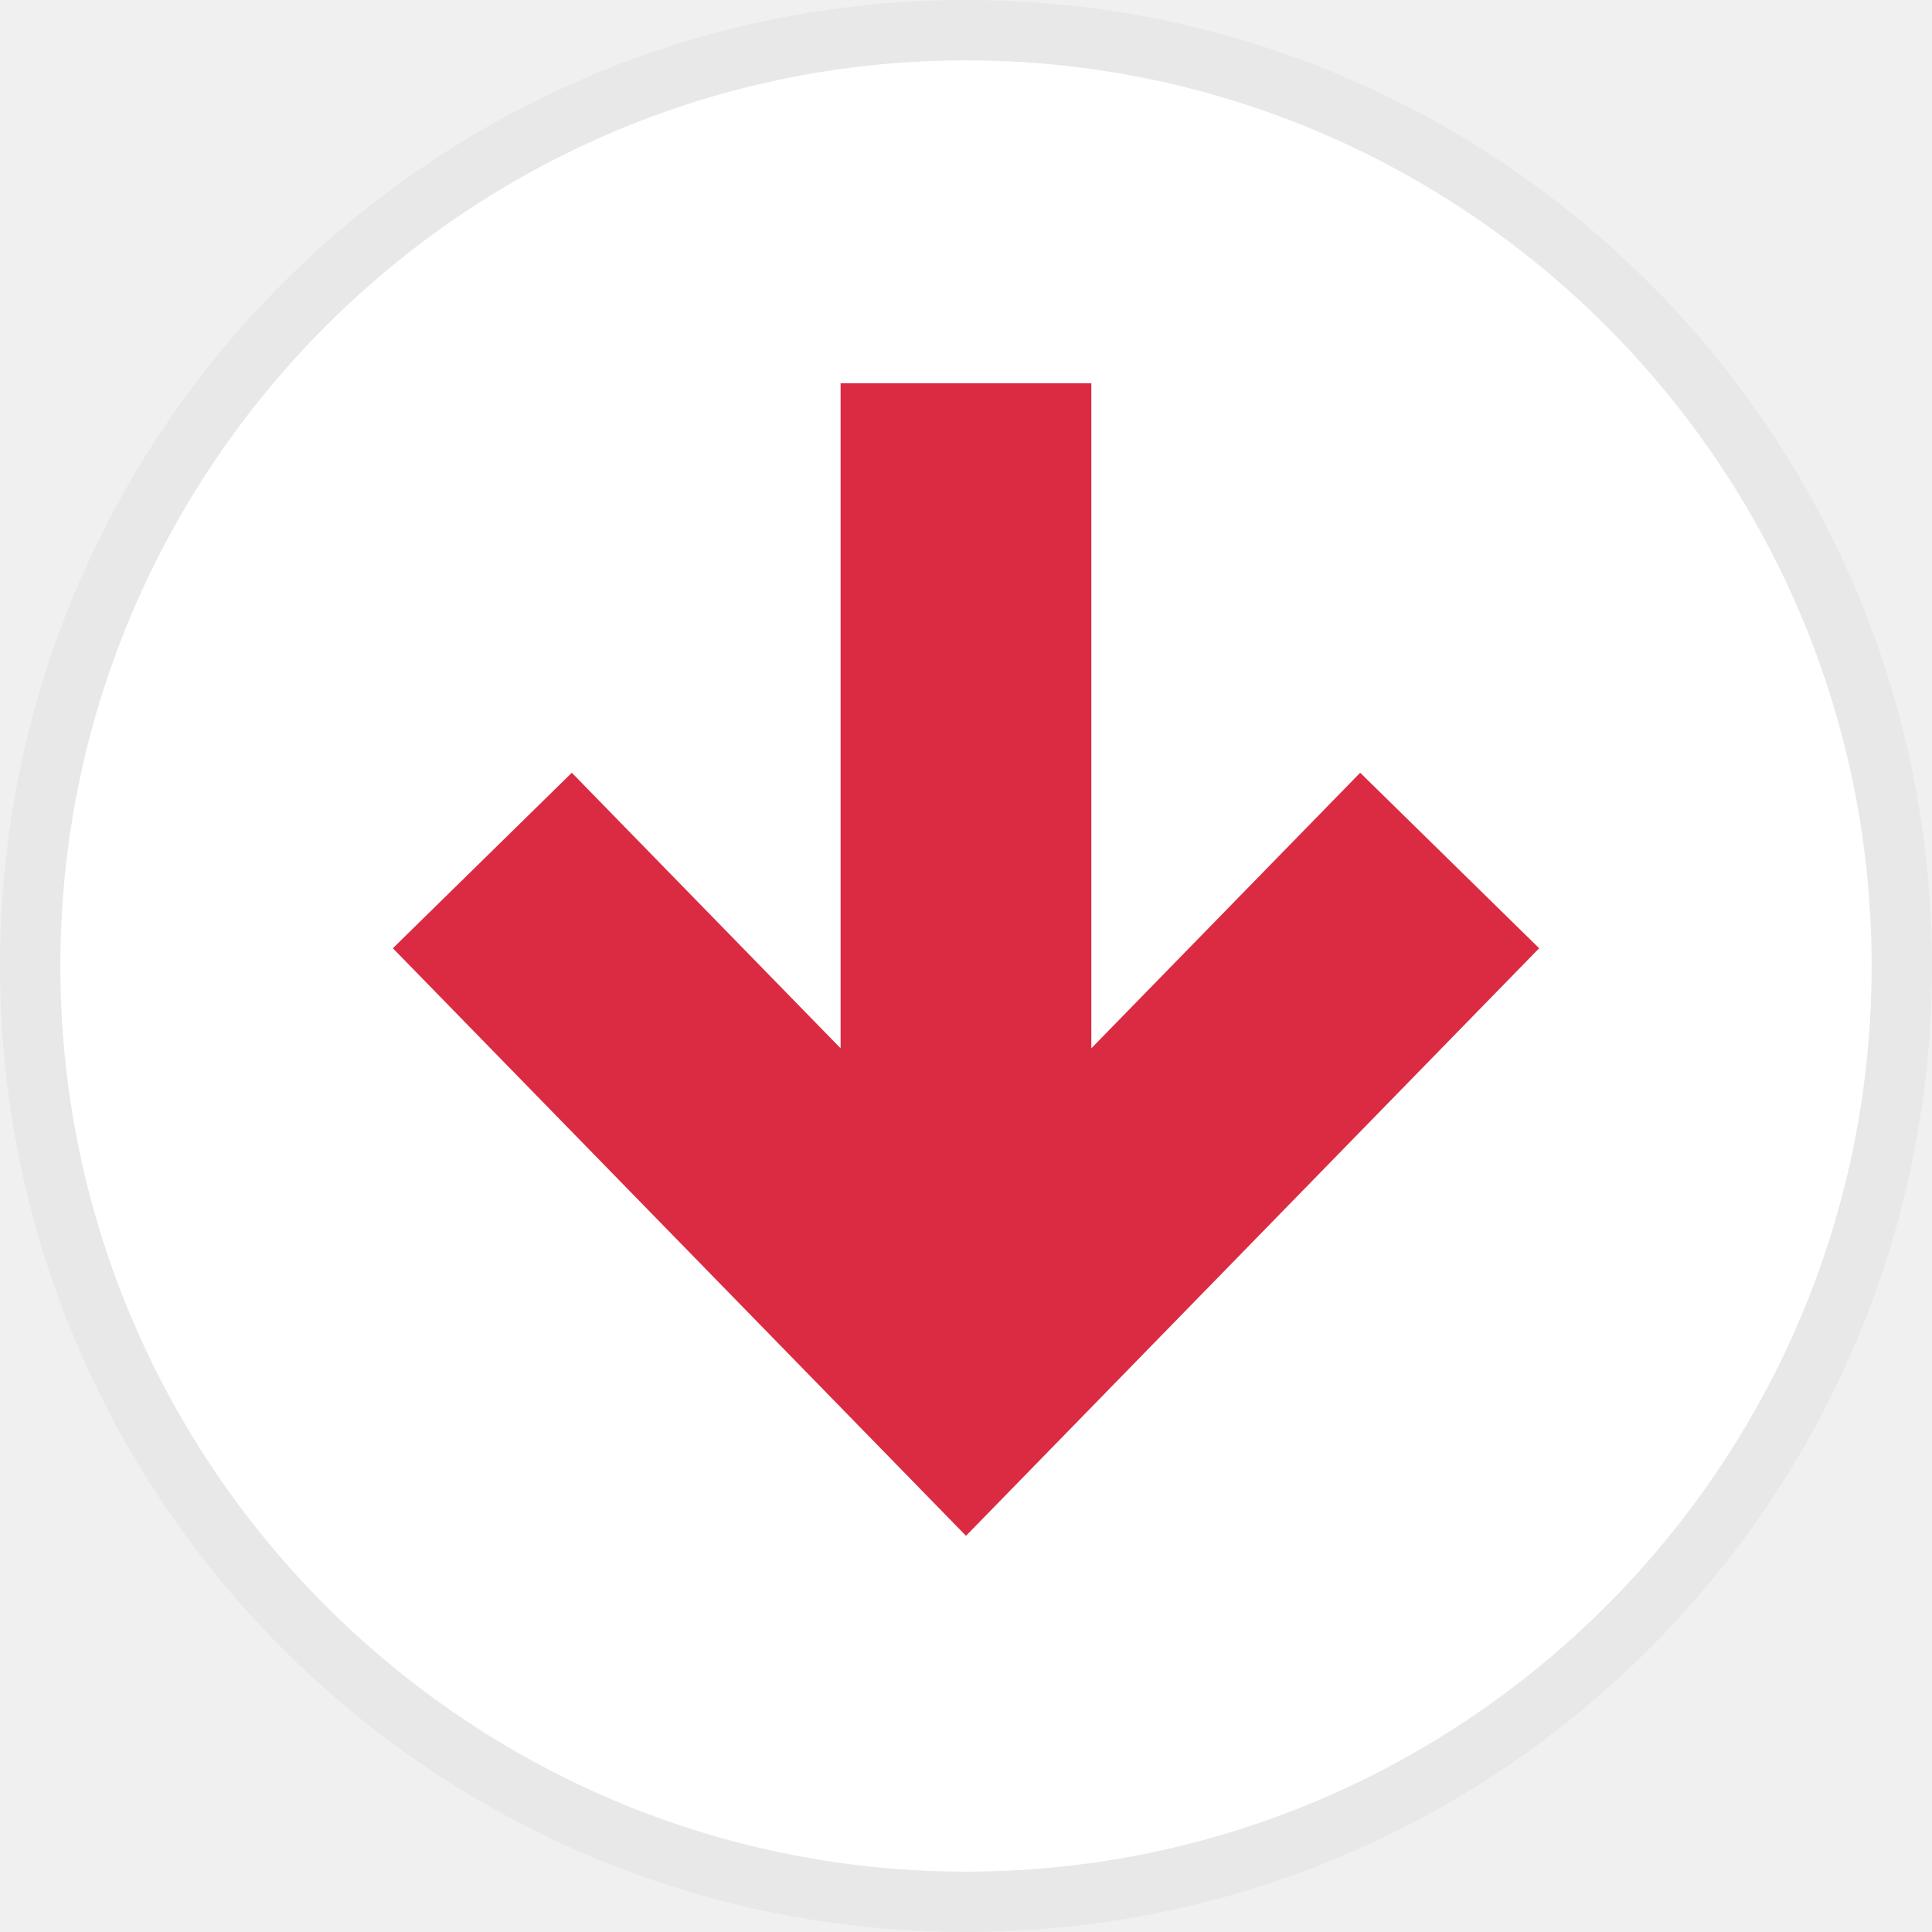
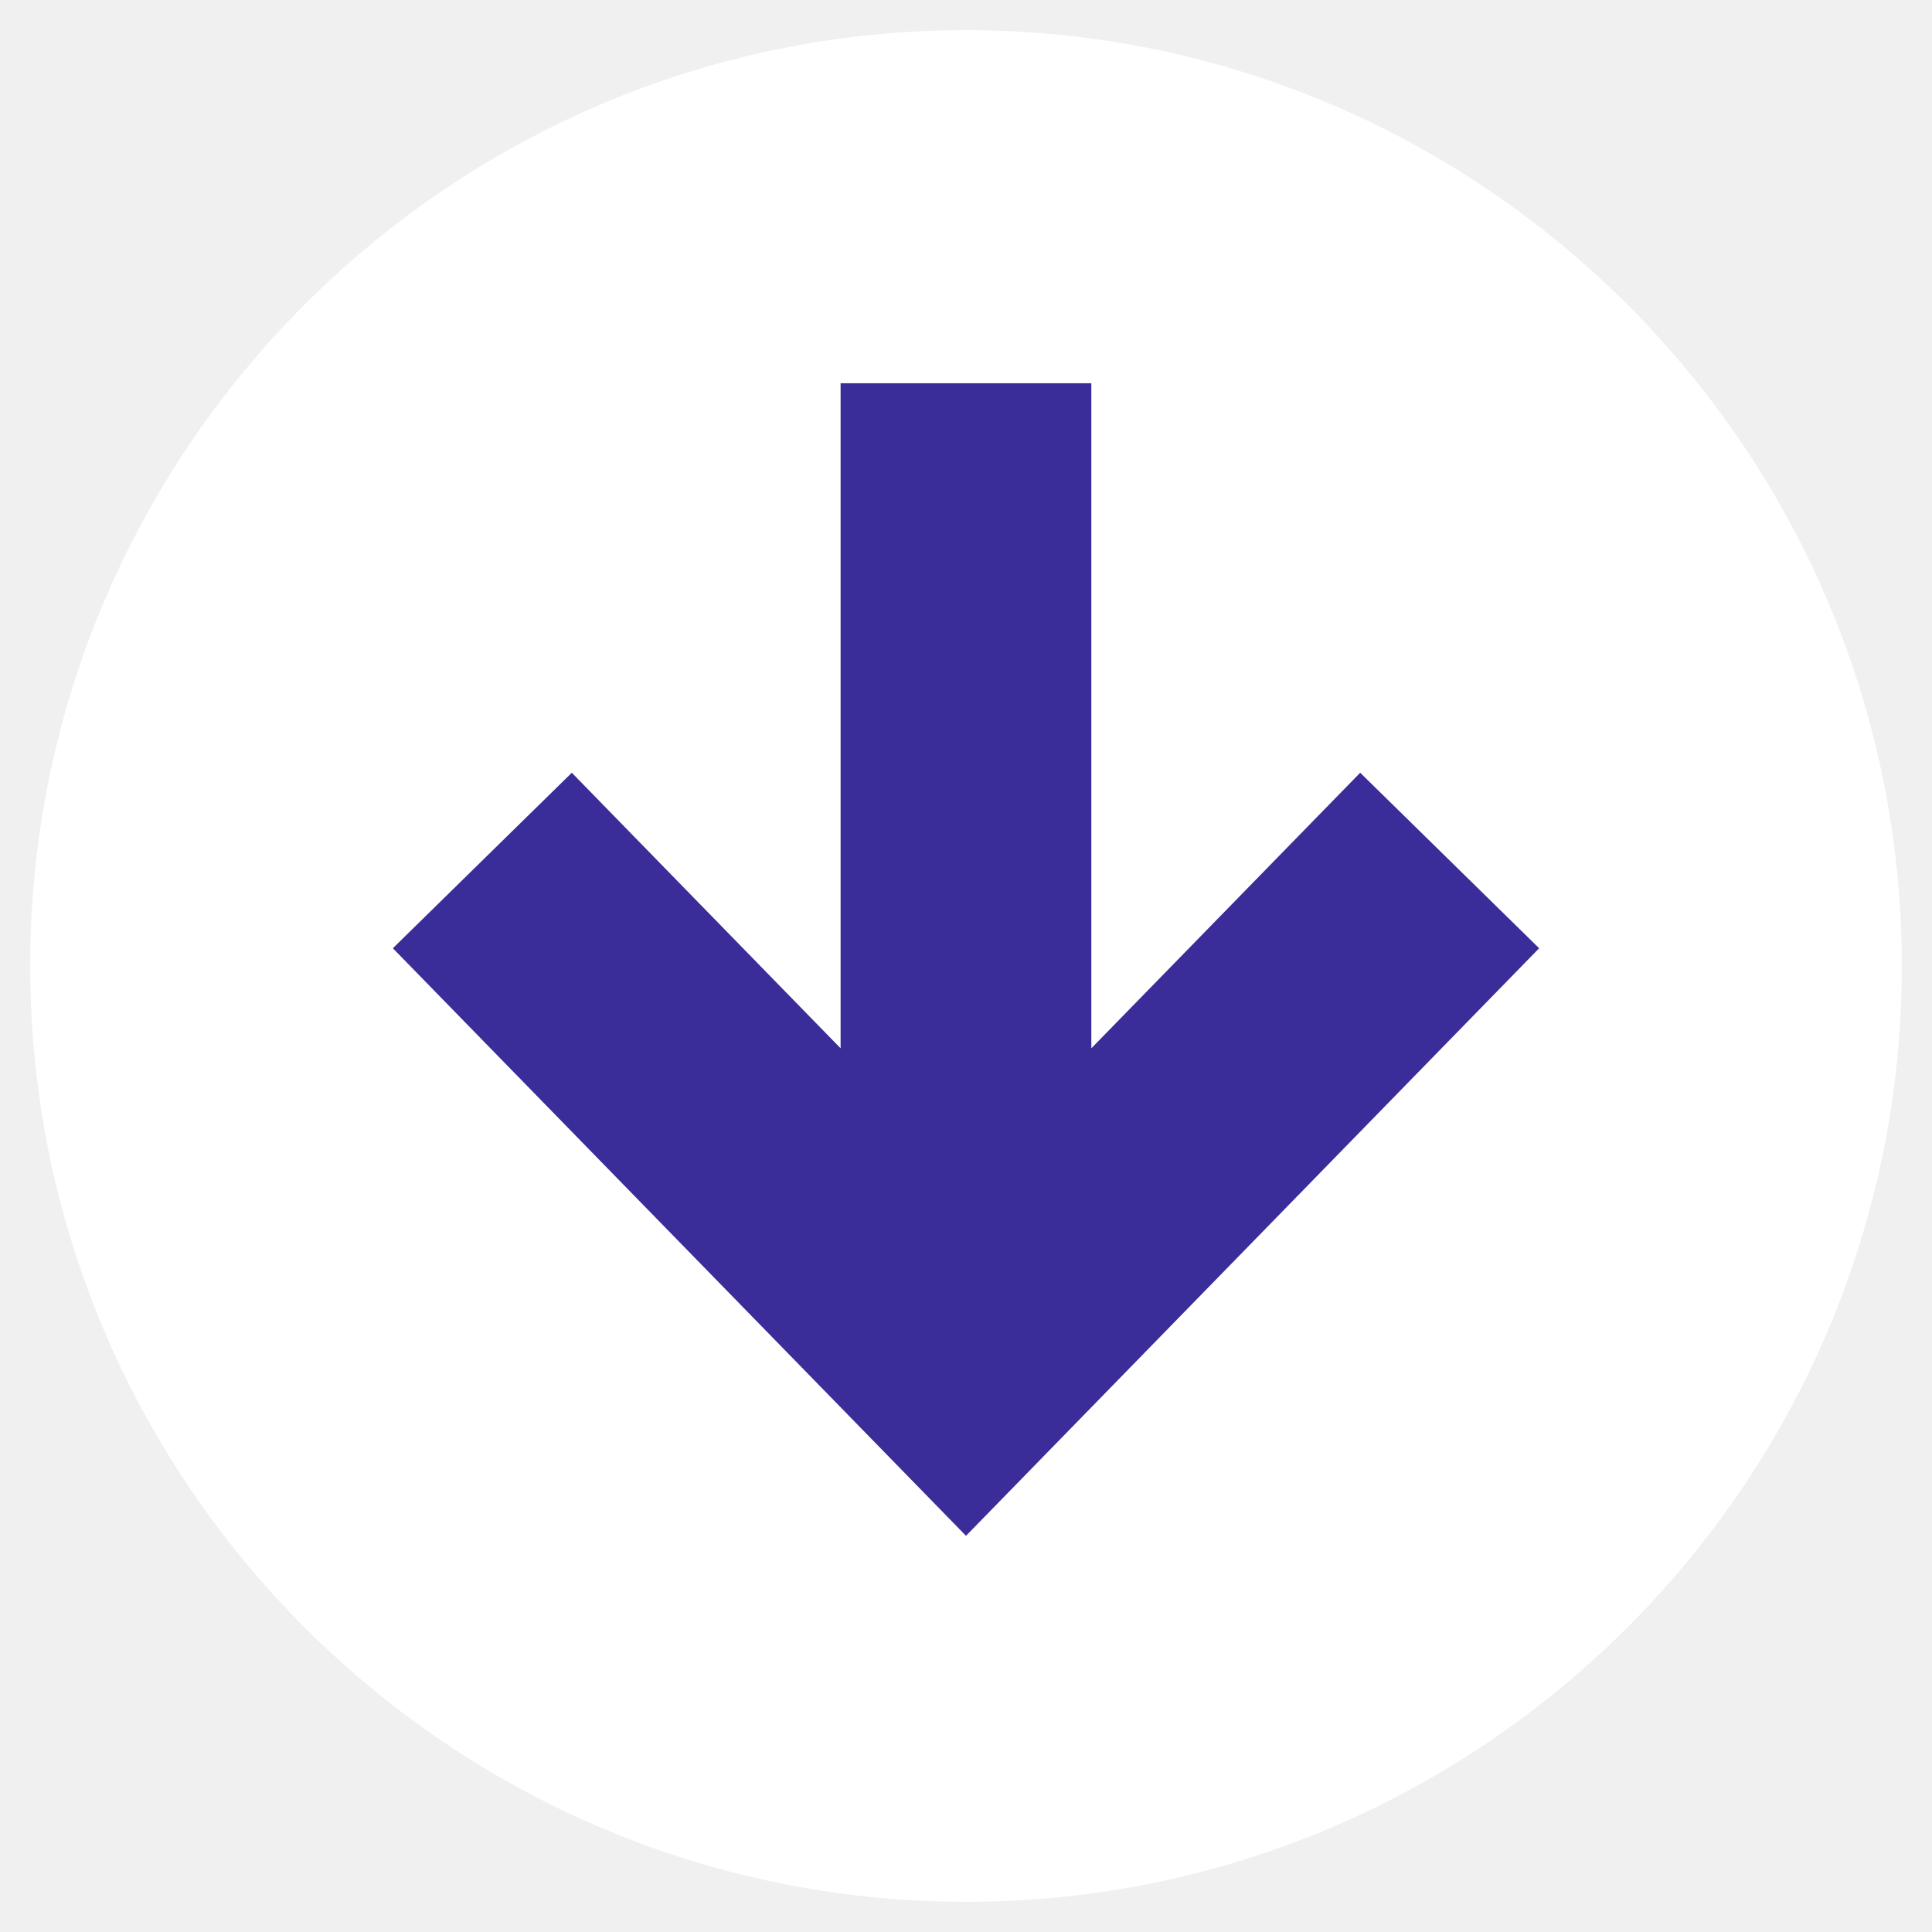
<svg xmlns="http://www.w3.org/2000/svg" version="1.1" id="Layer_1" x="0px" y="0px" viewBox="0 0 512 512" style="enable-background:new 0 0 512 512;" xml:space="preserve" width="40px" height="40px">
  <path style="fill:#FFFFFF;" d="M256,504C119.248,504,8,392.752,8,256S119.248,8,256,8s248,111.248,248,248S392.752,504,256,504z" />
-   <path style="fill:#E8E8E8;" d="M256,16c132.336,0,240,107.664,240,240S388.336,496,256,496S16,388.336,16,256S123.664,16,256,16   M256,0C114.608,0,0,114.608,0,256c0,141.376,114.608,256,256,256s256-114.624,256-256C512,114.608,397.392,0,256,0L256,0z" />
-   <polygon style="fill:#DB2B42;" points="360.464,204.784 289.216,277.808 289.216,101.568 222.768,101.568 222.768,277.808   151.536,204.784 104.112,251.296 256,407.008 407.888,251.296 " />
+   <polygon style="fill:#3a2c99;" points="360.464,204.784 289.216,277.808 289.216,101.568 222.768,101.568 222.768,277.808   151.536,204.784 104.112,251.296 256,407.008 407.888,251.296 " />
</svg>
